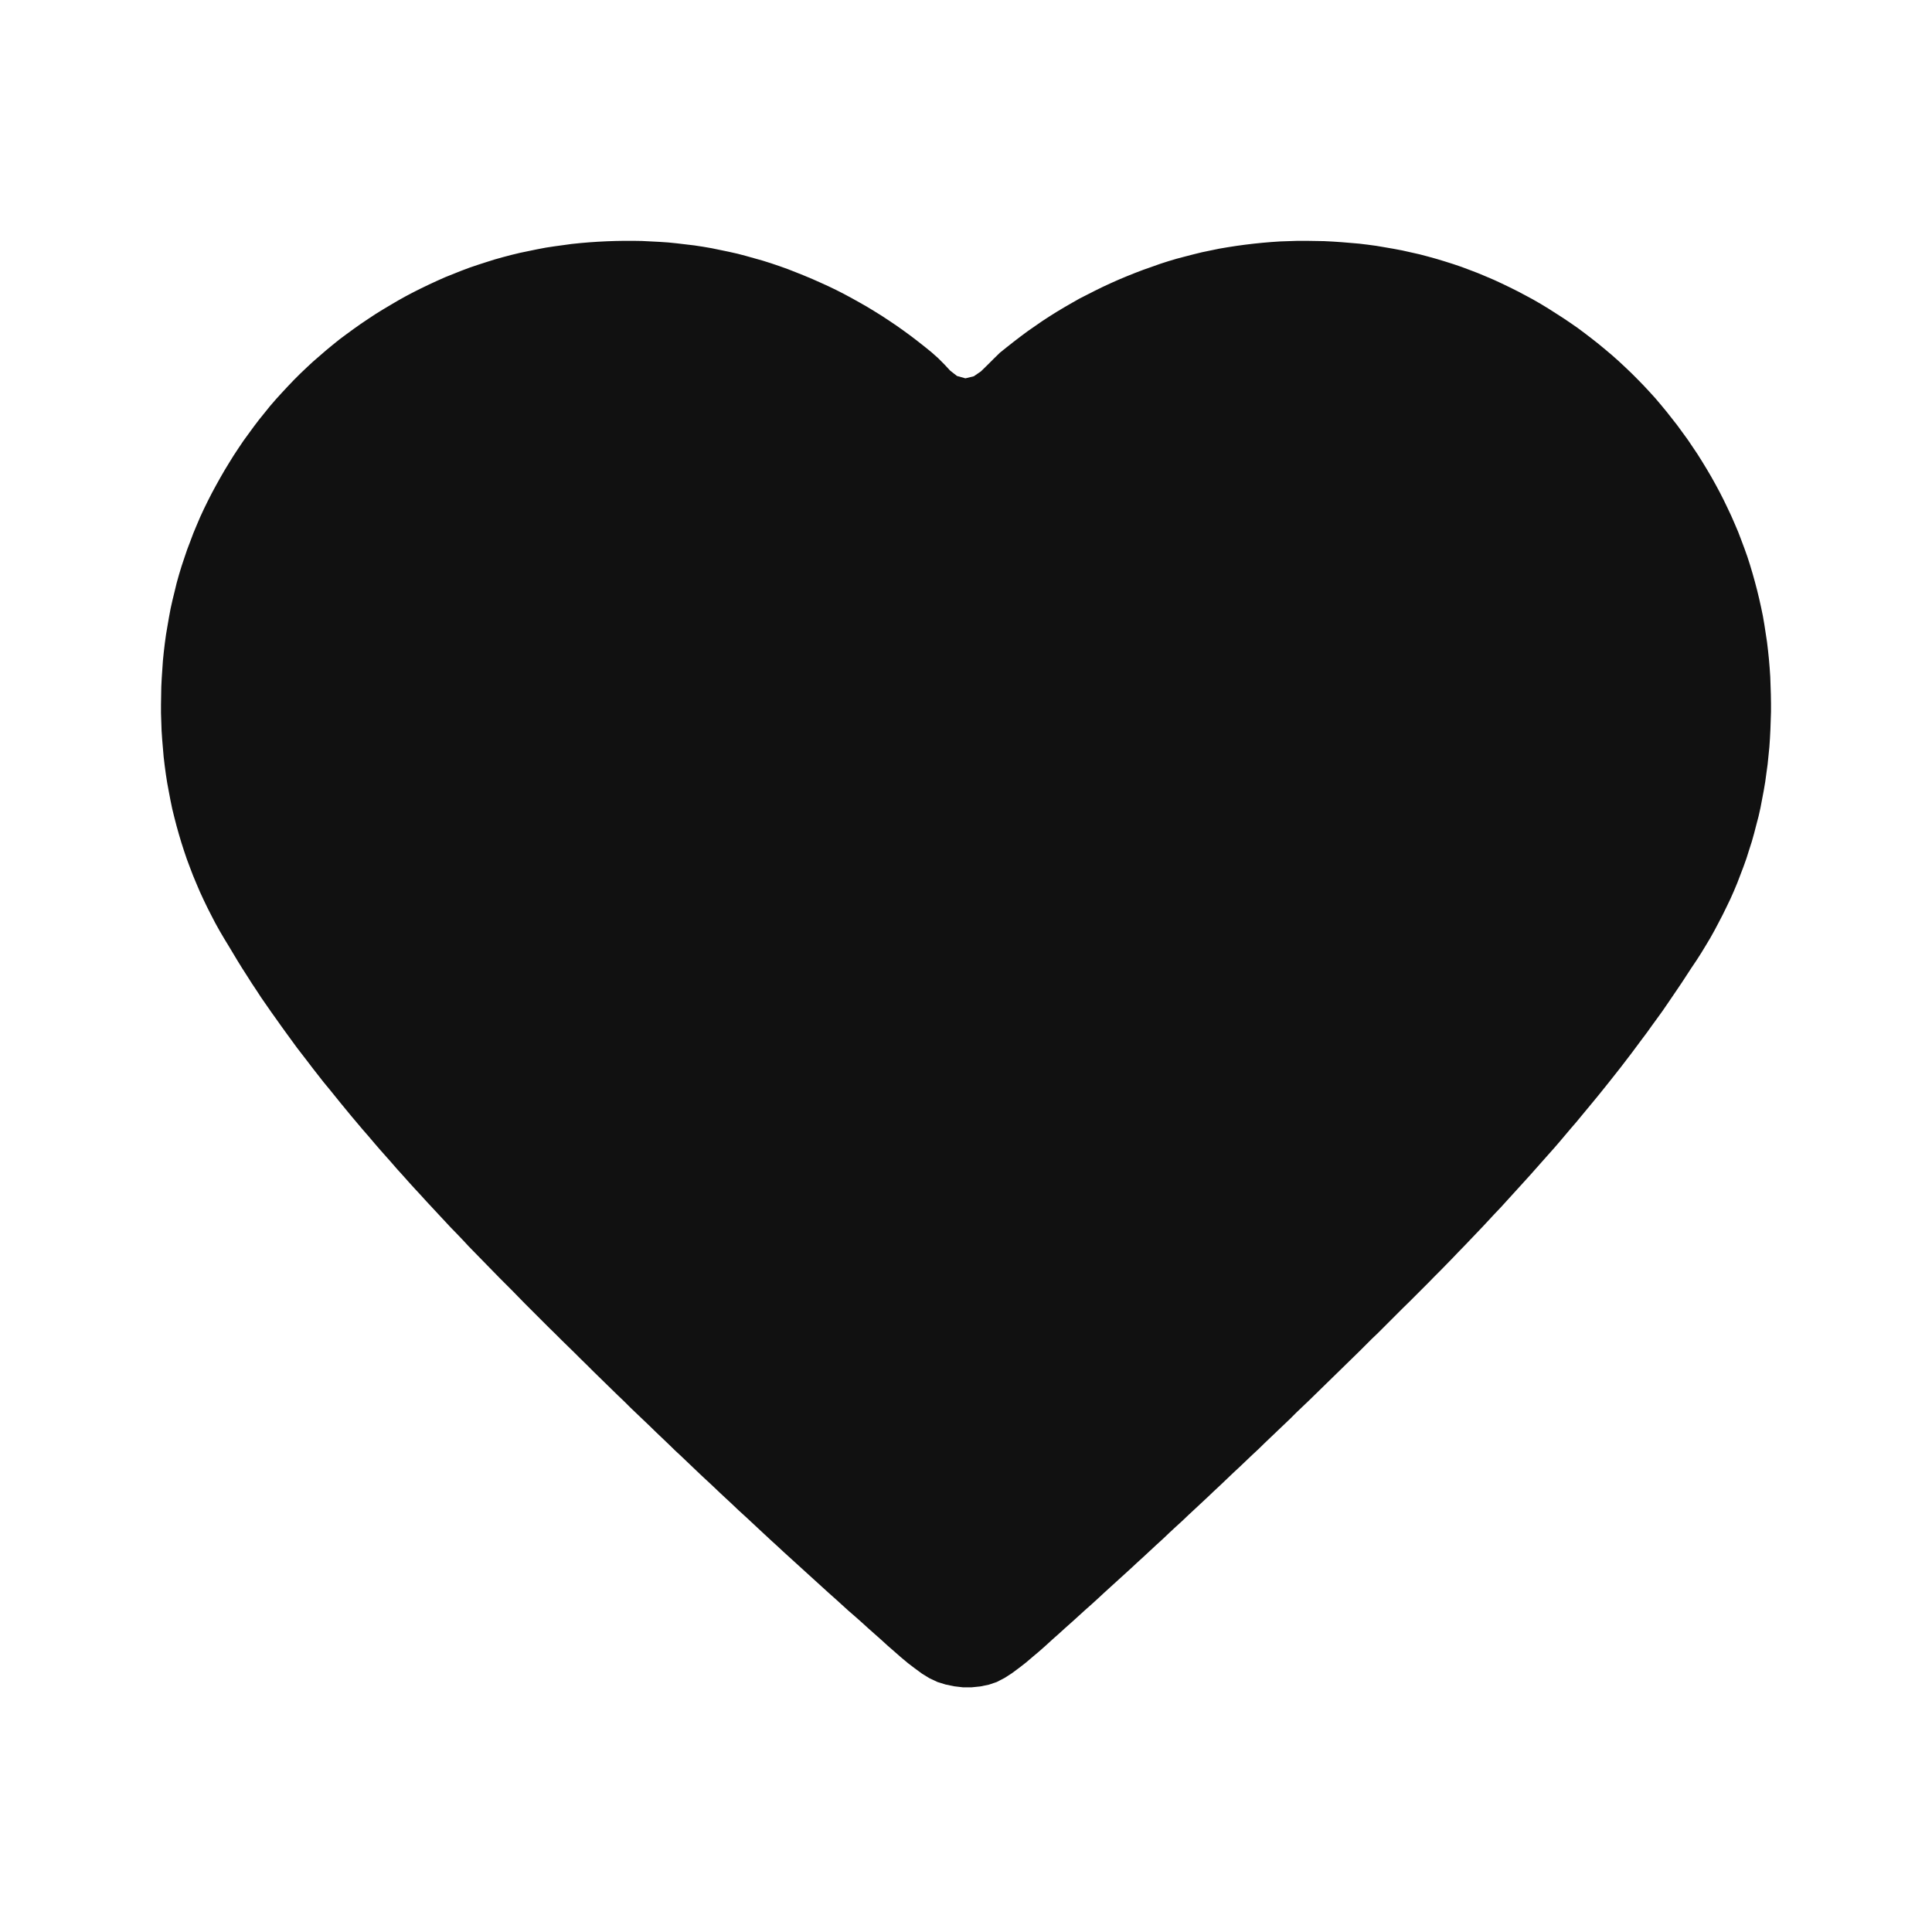
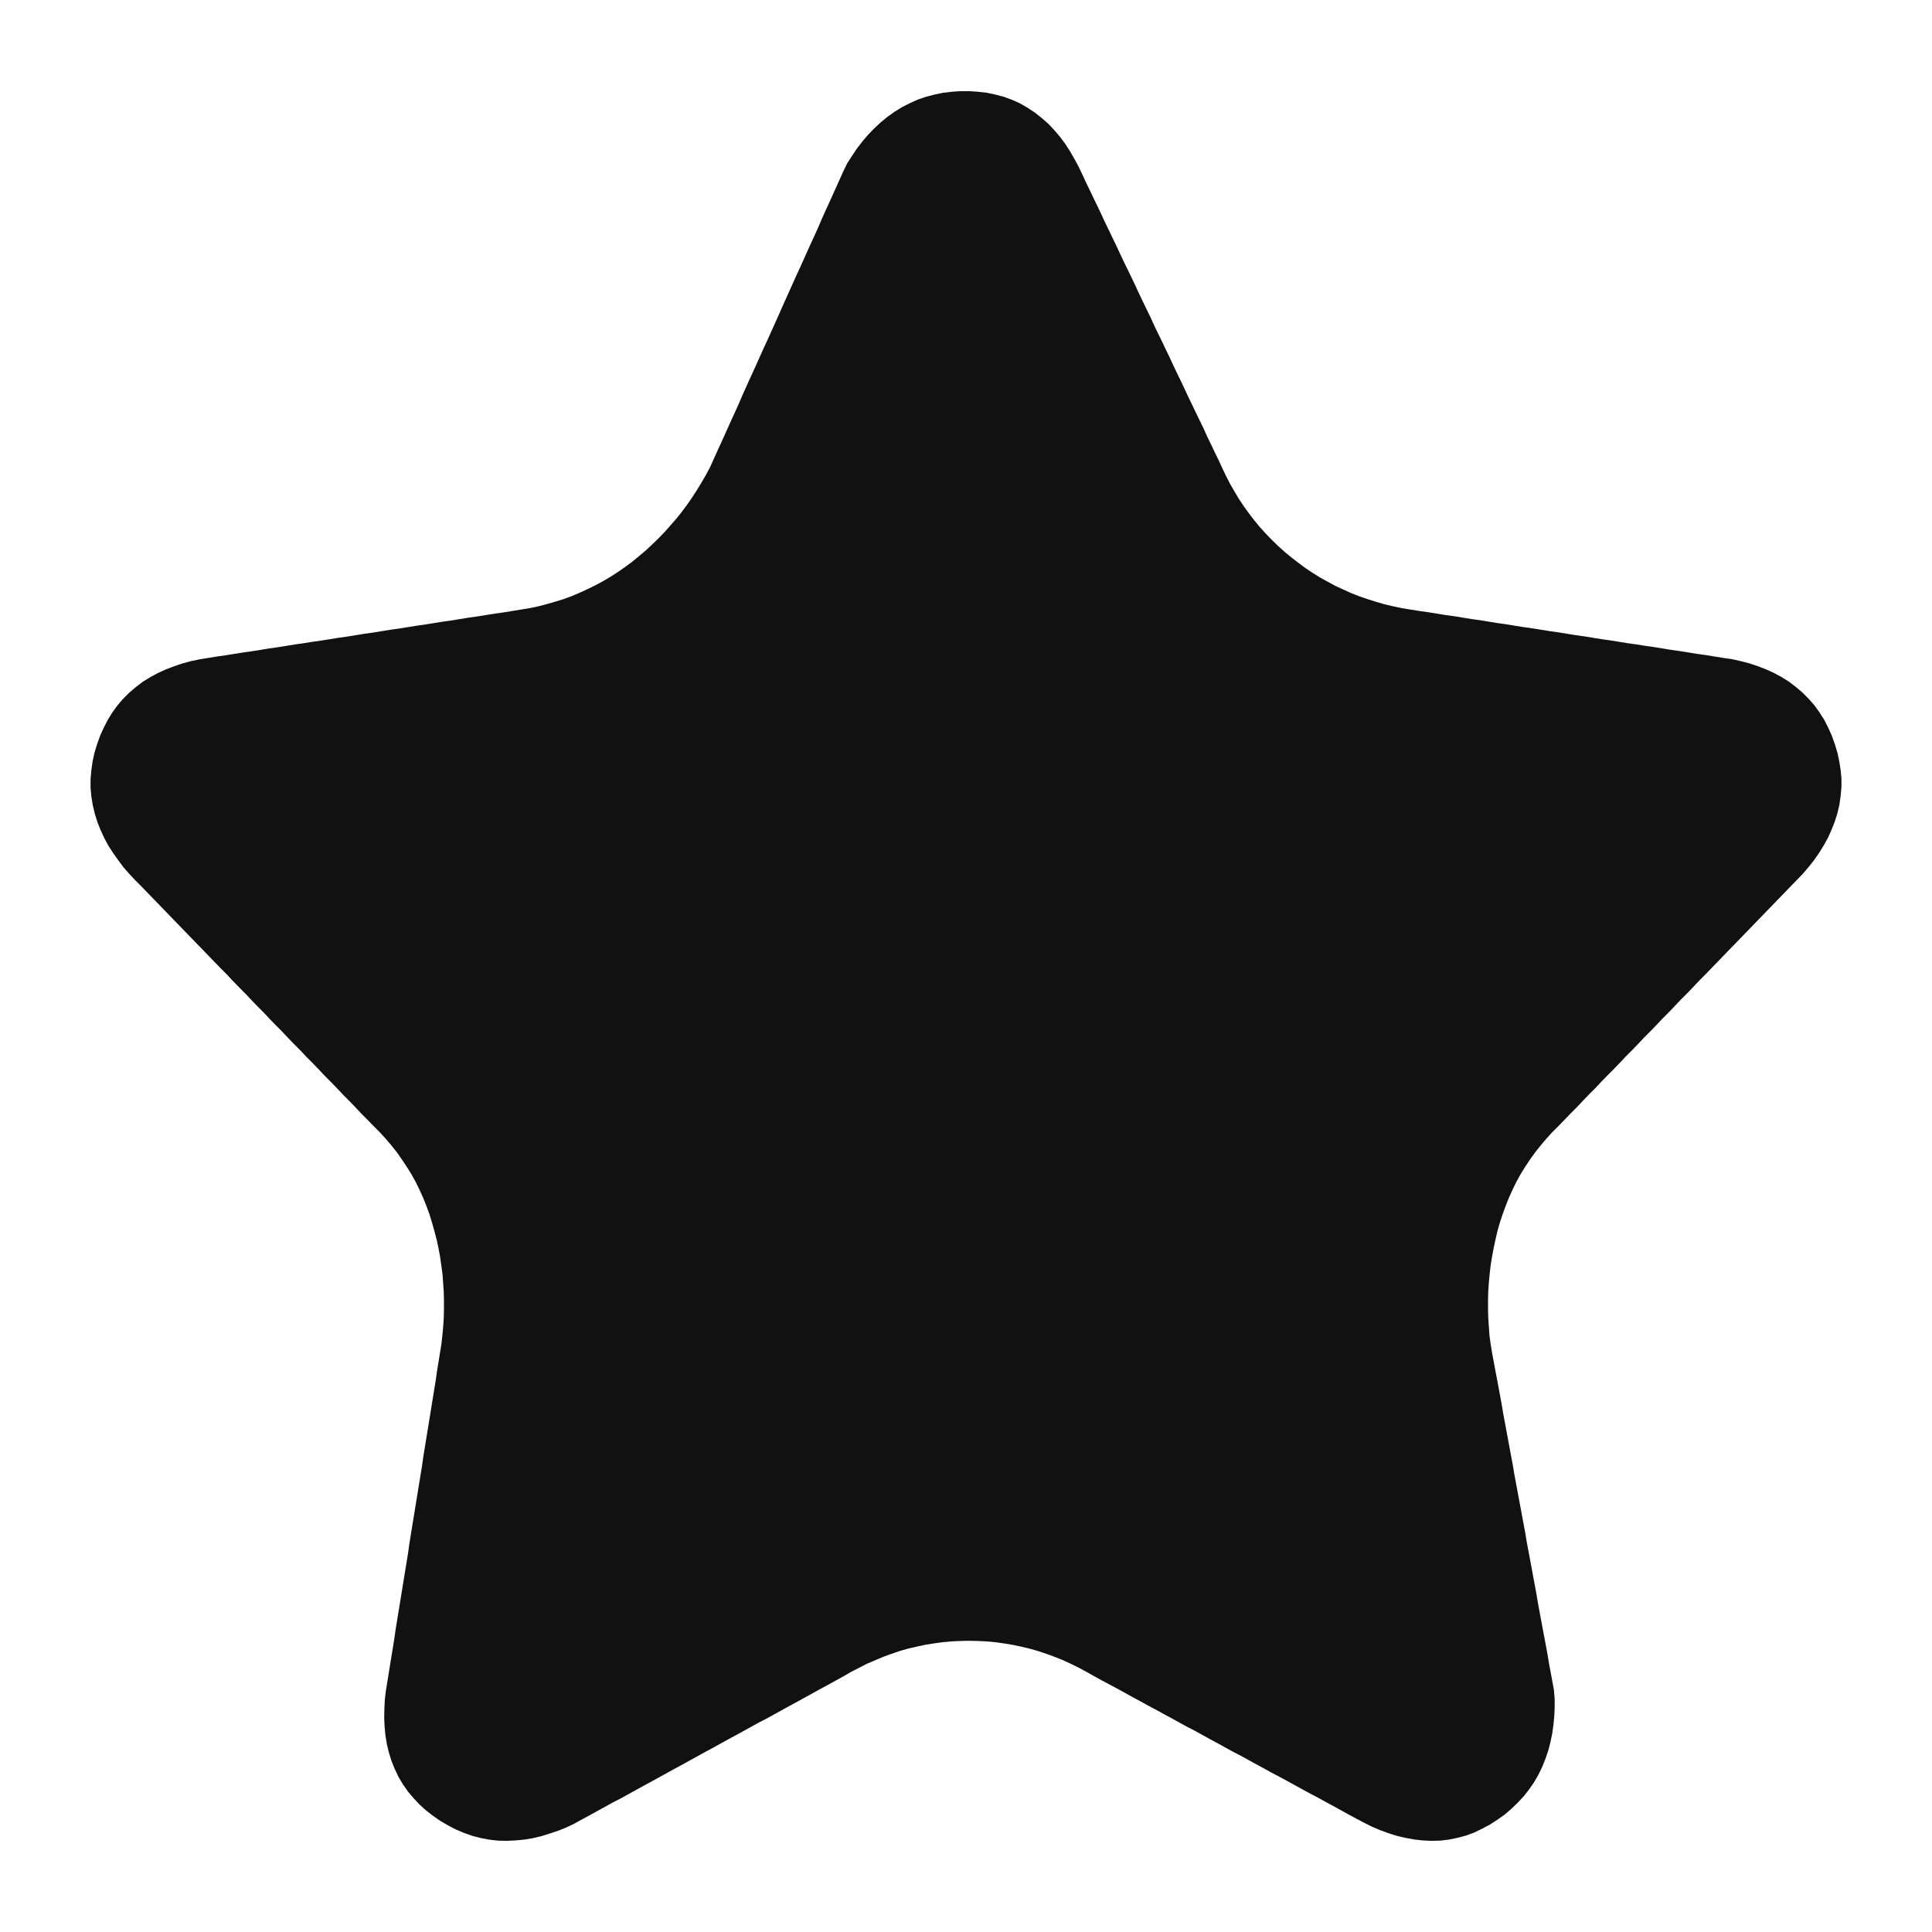
- <svg xmlns="http://www.w3.org/2000/svg" width="22.0" height="22.0" viewBox="0 0 1306.8 1306.8">
-   <path d="M680.9 1071.9L676.3 1068.2L672.0 1064.0L667.8 1059.8L663.5 1055.6L658.7 1052.3L653.0 1050.9L647.3 1052.5L642.7 1056.1L638.7 1060.4L634.5 1064.6L630.0 1068.6L625.3 1072.4L620.6 1076.1L615.9 1079.7L611.1 1083.2L606.3 1086.6L601.4 1089.9L596.4 1093.2L591.4 1096.3L586.3 1099.4L581.2 1102.3L576.0 1105.2L570.8 1108.0L565.5 1110.7L560.1 1113.3L554.8 1115.7L549.4 1118.1L543.9 1120.4L538.4 1122.6L532.8 1124.8L527.2 1126.8L521.6 1128.7L515.9 1130.5L510.2 1132.1L504.5 1133.7L498.8 1135.2L493.0 1136.5L487.2 1137.7L481.4 1138.9L475.6 1139.9L469.7 1140.8L463.8 1141.5L457.9 1142.2L452.0 1142.8L446.1 1143.2L440.2 1143.5L434.3 1143.8L428.3 1143.9L422.3 1143.9L416.4 1143.8L410.5 1143.6L404.6 1143.3L398.6 1142.9L392.7 1142.4L386.8 1141.8L381.0 1141.0L375.1 1140.2L369.2 1139.3L363.4 1138.2L357.6 1137.0L351.8 1135.8L346.0 1134.4L340.3 1132.9L334.6 1131.3L328.9 1129.5L323.3 1127.7L317.7 1125.8L312.1 1123.7L306.6 1121.5L301.1 1119.3L295.7 1116.9L290.3 1114.4L284.9 1111.8L279.7 1109.2L274.4 1106.4L269.2 1103.5L264.1 1100.5L258.9 1097.4L253.9 1094.3L248.9 1091.0L244.0 1087.7L239.2 1084.3L234.4 1080.8L229.7 1077.3L225.1 1073.6L220.5 1069.8L216.0 1065.9L211.5 1062.0L207.2 1058.0L202.9 1053.9L198.7 1049.7L194.6 1045.4L190.6 1041.1L186.6 1036.7L182.7 1032.2L179.0 1027.6L175.2 1022.9L171.7 1018.3L168.2 1013.5L164.7 1008.7L161.4 1003.8L158.1 998.8L155.0 993.8L151.9 988.7L148.9 983.5L146.0 978.3L143.2 973.1L140.5 967.8L137.9 962.5L135.4 957.1L133.1 951.7L130.8 946.2L128.7 940.6L126.6 935.1L124.7 929.5L122.8 923.8L121.1 918.2L119.5 912.5L118.1 906.7L116.7 901.0L115.4 895.2L114.3 889.3L113.3 883.5L112.3 877.6L111.5 871.8L110.8 865.9L110.2 860.0L109.8 854.1L109.4 848.2L109.1 842.3L109.0 836.3L108.9 830.3L108.9 824.4L109.1 818.4L109.3 812.5L109.7 806.6L110.2 800.7L110.7 794.8L111.4 788.9L112.2 783.0L113.1 777.2L114.2 771.3L115.3 765.5L116.5 759.7L117.9 754.0L119.4 748.2L121.0 742.5L122.7 736.8L124.5 731.2L126.4 725.6L128.5 720.0L130.6 714.5L132.9 709.0L135.2 703.6L137.7 698.2L140.3 692.8L143.0 687.5L145.7 682.3L148.6 677.1L151.6 672.0L154.7 666.9L157.7 661.9L160.7 656.9L163.8 651.9L167.0 646.9L170.3 641.7L173.5 636.9L176.7 632.0L180.1 627.1L183.5 622.2L187.0 617.3L190.4 612.5L193.8 607.8L197.3 603.0L200.8 598.2L204.5 593.4L208.2 588.6L211.7 584.0L215.3 579.4L218.9 574.8L222.7 570.2L226.5 565.5L230.3 560.8L234.0 556.3L237.7 551.8L241.5 547.3L245.3 542.8L249.3 538.2L253.2 533.6L257.0 529.2L260.9 524.8L264.8 520.4L268.7 515.9L272.7 511.5L276.7 507.0L280.8 502.5L284.7 498.3L288.6 494.0L292.7 489.6L296.7 485.3L300.8 480.9L304.9 476.5L309.1 472.2L313.1 468.0L317.1 463.7L321.2 459.5L325.3 455.3L329.5 451.0L333.7 446.7L337.9 442.4L342.2 438.1L346.4 433.9L350.5 429.7L354.7 425.4L358.9 421.2L363.1 417.0L367.3 412.8L371.5 408.6L375.7 404.5L379.9 400.3L384.2 396.1L388.4 392.0L392.6 387.8L396.8 383.7L401.0 379.5L405.2 375.4L409.5 371.2L413.7 367.1L418.0 362.9L422.3 358.8L426.5 354.6L430.8 350.5L435.1 346.4L439.4 342.3L443.6 338.2L447.9 334.1L452.2 330.0L456.4 325.9L460.7 321.9L465.0 317.8L469.3 313.7L473.6 309.6L478.0 305.5L482.3 301.5L486.6 297.4L491.0 293.3L495.3 289.3L499.6 285.2L504.0 281.2L508.3 277.2L512.7 273.1L517.0 269.1L521.3 265.1L525.7 261.1L530.0 257.1L534.4 253.1L538.8 249.1L543.2 245.1L547.6 241.1L552.0 237.1L556.4 233.1L560.8 229.1L565.2 225.2L569.6 221.2L574.0 217.2L578.5 213.3L582.9 209.4L587.3 205.4L591.7 201.5L596.1 197.6L600.7 193.4L605.2 189.5L609.4 185.8L614.2 181.8L618.8 178.3L623.7 174.7L628.6 171.7L634.1 169.1L639.6 167.4L645.4 166.2L651.3 165.5L657.2 165.5L663.1 166.1L668.9 167.3L674.2 169.1L679.6 171.9L684.4 175.0L689.4 178.7L693.9 182.2L698.6 186.2L703.0 189.9L707.4 193.8L712.0 198.0L716.4 201.9L720.8 205.9L725.2 209.8L729.6 213.8L734.0 217.8L738.4 221.7L742.8 225.7L747.1 229.7L751.5 233.7L755.9 237.7L760.3 241.7L764.7 245.7L769.1 249.8L773.5 253.8L777.8 257.8L782.1 261.8L786.5 265.8L790.8 269.9L795.1 273.9L799.5 277.9L803.8 282.0L808.1 286.0L812.5 290.1L816.8 294.1L821.1 298.2L825.5 302.3L829.8 306.4L834.1 310.5L838.4 314.5L842.7 318.6L847.0 322.7L851.3 326.7L855.5 330.8L859.8 334.9L864.1 339.0L868.4 343.1L872.7 347.2L876.9 351.4L881.2 355.5L885.5 359.6L889.8 363.8L894.0 367.9L898.3 372.1L902.5 376.2L906.7 380.3L911.0 384.5L915.2 388.6L919.4 392.7L923.6 396.9L927.8 401.1L932.1 405.2L936.3 409.4L940.5 413.6L944.7 417.8L948.9 422.0L953.2 426.2L957.4 430.4L961.6 434.6L965.9 438.9L970.1 443.2L974.3 447.4L978.4 451.6L982.5 455.8L986.5 460.0L990.7 464.3L994.8 468.6L999.0 473.0L1003.1 477.3L1007.1 481.6L1011.1 485.9L1015.1 490.1L1019.1 494.5L1023.2 499.0L1027.2 503.4L1031.2 507.8L1035.2 512.2L1039.0 516.5L1042.9 520.9L1046.9 525.4L1050.9 529.9L1054.8 534.4L1058.6 538.9L1062.4 543.4L1066.2 547.8L1070.0 552.4L1073.9 557.1L1077.7 561.7L1081.4 566.2L1085.1 570.8L1088.7 575.3L1092.5 580.1L1096.2 584.8L1099.8 589.5L1103.4 594.2L1106.9 598.9L1110.4 603.6L1114.0 608.4L1117.5 613.3L1121.0 618.1L1124.4 622.8L1127.7 627.6L1131.1 632.6L1134.5 637.6L1137.8 642.5L1141.0 647.4L1144.2 652.3L1147.5 657.2L1150.7 662.2L1153.8 667.3L1156.8 672.3L1159.7 677.5L1162.5 682.8L1165.2 688.0L1167.8 693.3L1170.4 698.7L1172.8 704.1L1175.1 709.6L1177.2 715.1L1179.3 720.6L1181.3 726.2L1183.1 731.9L1184.9 737.5L1186.5 743.2L1188.0 749.0L1189.5 754.7L1190.8 760.5L1191.9 766.3L1193.0 772.1L1194.0 778.0L1194.8 783.9L1195.6 789.7L1196.2 795.6L1196.8 801.6L1197.2 807.5L1197.5 813.4L1197.7 819.3L1197.9 825.2L1197.9 831.2L1197.8 837.2L1197.6 843.1L1197.4 849.0L1197.0 854.9L1196.5 860.9L1195.9 866.7L1195.2 872.6L1194.3 878.5L1193.4 884.4L1192.4 890.2L1191.2 896.0L1189.9 901.8L1188.5 907.6L1187.0 913.3L1185.4 919.0L1183.7 924.7L1181.9 930.3L1179.9 935.9L1177.8 941.5L1175.7 947.0L1173.4 952.4L1171.0 957.9L1168.5 963.2L1165.9 968.6L1163.2 973.9L1160.4 979.1L1157.5 984.3L1154.5 989.4L1151.4 994.5L1148.2 999.6L1144.9 1004.5L1141.6 1009.4L1138.1 1014.2L1134.6 1019.0L1131.0 1023.6L1127.3 1028.3L1123.5 1032.9L1119.7 1037.4L1115.7 1041.8L1111.7 1046.1L1107.5 1050.4L1103.4 1054.5L1099.1 1058.6L1094.7 1062.7L1090.3 1066.6L1085.8 1070.4L1081.2 1074.2L1076.5 1077.9L1071.8 1081.5L1067.1 1085.0L1062.2 1088.4L1057.3 1091.7L1052.3 1094.9L1047.3 1098.1L1042.2 1101.2L1037.0 1104.2L1031.8 1107.0L1026.5 1109.8L1021.3 1112.4L1015.9 1115.0L1010.5 1117.5L1005.1 1119.8L999.6 1122.1L994.1 1124.2L988.5 1126.3L982.9 1128.2L977.2 1130.0L971.6 1131.7L965.8 1133.3L960.1 1134.8L954.3 1136.1L948.5 1137.4L942.7 1138.5L936.9 1139.5L931.0 1140.5L925.1 1141.3L919.3 1142.0L913.4 1142.5L907.4 1143.0L901.5 1143.4L895.6 1143.7L889.7 1143.8L883.7 1143.9L877.8 1143.9L871.8 1143.7L865.9 1143.5L860.0 1143.1L854.1 1142.6L848.2 1142.0L842.3 1141.3L836.4 1140.5L830.6 1139.6L824.7 1138.6L818.9 1137.4L813.1 1136.2L807.4 1134.8L801.6 1133.3L795.9 1131.8L790.2 1130.1L784.6 1128.3L779.0 1126.3L773.3 1124.3L767.8 1122.2L762.3 1120.0L756.8 1117.7L751.4 1115.3L746.0 1112.8L740.7 1110.2L735.4 1107.5L730.1 1104.8L725.0 1101.9L719.8 1098.9L714.8 1095.9L709.7 1092.7L704.8 1089.5L699.9 1086.1L695.0 1082.7L690.3 1079.2L685.6 1075.6L680.9 1071.9Z" transform="matrix(1.0 0.0 -0.0 -1.0 0.0 1306.8)" fill="#111111" />
+ <svg xmlns="http://www.w3.org/2000/svg" width="22.0" height="22.0" viewBox="0 0 960.0 960.0">
+   <path d="M701.0 302.9L696.6 302.2L692.4 301.3L688.1 300.3L684.0 299.1L679.8 297.8L675.7 296.4L671.6 294.8L667.6 293.0L663.7 291.2L659.8 289.1L656.0 287.0L652.3 284.7L648.7 282.3L645.2 279.7L641.7 277.0L638.3 274.2L635.1 271.3L632.0 268.3L628.9 265.1L626.0 261.9L623.2 258.5L620.6 255.1L618.0 251.5L615.6 247.9L613.4 244.2L611.2 240.4L609.2 236.5L607.3 232.5L605.5 228.6L603.6 224.7L601.7 220.7L599.8 216.8L598.0 212.8L596.1 208.9L594.2 205.0L592.3 201.0L590.4 197.1L588.6 193.2L586.7 189.2L584.8 185.3L582.9 181.3L581.1 177.4L579.2 173.5L577.3 169.5L575.4 165.6L573.5 161.7L571.7 157.7L569.8 153.8L567.9 149.9L566.0 145.9L564.2 142.0L562.3 138.0L560.4 134.1L558.5 130.2L556.6 126.2L554.8 122.3L552.9 118.4L551.0 114.4L549.1 110.5L547.3 106.6L545.4 102.6L543.5 98.7L541.6 94.7L539.7 90.8L537.9 86.9L536.0 82.9L533.9 79.0L531.7 75.2L529.4 71.6L526.8 68.1L524.0 64.8L521.0 61.6L517.7 58.7L514.3 56.0L510.7 53.6L506.9 51.4L502.9 49.6L498.8 48.1L494.6 47.0L490.4 46.1L486.0 45.6L481.7 45.3L477.2 45.3L472.9 45.6L468.6 46.1L464.3 47.0L460.1 48.1L456.0 49.5L452.0 51.3L448.1 53.3L444.4 55.6L440.9 58.1L437.5 60.9L434.3 63.9L431.3 67.0L428.5 70.3L425.8 73.8L423.4 77.4L421.0 81.1L419.1 85.0L417.3 89.0L415.5 93.0L413.7 97.0L411.9 101.0L410.1 104.9L408.3 108.9L406.6 112.9L404.8 116.9L403.0 120.8L401.2 124.8L399.4 128.8L397.6 132.8L395.8 136.7L394.0 140.7L392.2 144.7L390.4 148.7L388.6 152.7L386.9 156.6L385.1 160.6L383.3 164.6L381.5 168.6L379.7 172.5L377.9 176.5L376.1 180.5L374.3 184.5L372.5 188.4L370.7 192.4L368.9 196.4L367.2 200.4L365.4 204.4L363.6 208.3L361.8 212.3L360.0 216.3L358.2 220.3L356.4 224.2L354.6 228.2L352.8 232.2L350.7 236.1L348.5 239.9L346.3 243.5L343.9 247.2L341.4 250.8L338.8 254.3L336.1 257.7L333.2 261.0L330.3 264.3L327.3 267.4L324.2 270.4L321.0 273.4L317.7 276.2L314.3 279.0L310.8 281.6L307.2 284.1L303.5 286.5L299.8 288.7L295.9 290.8L292.0 292.7L288.1 294.5L284.1 296.2L280.0 297.7L275.8 299.0L271.6 300.2L267.4 301.3L263.1 302.2L258.8 302.9L254.5 303.6L250.2 304.3L245.9 304.9L241.5 305.6L237.2 306.3L232.9 306.9L228.6 307.6L224.3 308.3L220.0 308.9L215.7 309.6L211.4 310.3L207.1 310.9L202.8 311.6L198.4 312.3L194.1 312.9L189.8 313.6L185.5 314.3L181.2 314.9L176.9 315.6L172.6 316.3L168.3 316.9L164.0 317.6L159.6 318.3L155.3 318.9L151.0 319.6L146.7 320.2L142.4 320.9L138.1 321.6L133.8 322.2L129.5 322.9L125.2 323.6L120.9 324.2L116.5 324.9L112.2 325.6L107.9 326.2L103.6 326.9L99.3 327.6L94.9 328.5L90.5 329.7L86.4 331.1L82.5 332.6L78.5 334.4L74.6 336.5L70.9 338.8L67.5 341.4L64.2 344.2L61.1 347.3L58.3 350.6L55.7 354.2L53.5 357.8L51.5 361.7L49.7 365.7L48.2 369.9L46.9 374.2L46.0 378.4L45.4 382.7L45.0 387.1L45.0 391.4L45.4 395.8L46.1 400.1L47.1 404.3L48.4 408.5L50.0 412.5L51.8 416.4L53.9 420.3L56.3 424.0L58.8 427.5L61.4 431.0L64.3 434.3L67.3 437.5L70.4 440.6L73.4 443.7L76.5 446.9L79.5 450.0L82.5 453.1L85.6 456.3L88.6 459.4L91.6 462.5L94.7 465.7L97.7 468.8L100.7 471.9L103.8 475.1L106.8 478.2L109.8 481.3L112.9 484.4L115.9 487.6L118.9 490.7L122.0 493.8L125.0 497.0L128.0 500.1L131.1 503.2L134.1 506.4L137.1 509.5L140.2 512.6L143.2 515.8L146.2 518.9L149.3 522.0L152.3 525.2L155.4 528.3L158.4 531.4L161.4 534.6L164.5 537.7L167.5 540.8L170.5 544.0L173.6 547.1L176.6 550.2L179.6 553.4L182.7 556.5L185.7 559.6L188.8 562.7L191.8 566.0L194.6 569.3L197.3 572.7L199.8 576.3L202.2 579.9L204.5 583.6L206.6 587.4L208.5 591.3L210.3 595.3L211.9 599.3L213.4 603.4L214.7 607.6L215.9 611.9L217.0 616.1L217.9 620.3L218.7 624.6L219.3 628.9L219.9 633.3L220.2 637.6L220.5 642.0L220.6 646.3L220.6 650.7L220.5 655.0L220.2 659.4L219.8 663.7L219.3 668.1L218.6 672.4L217.9 676.7L217.2 681.0L216.6 685.3L215.9 689.6L215.2 693.9L214.5 698.2L213.8 702.6L213.1 706.9L212.4 711.2L211.7 715.5L211.0 719.8L210.3 724.1L209.7 728.4L209.0 732.7L208.3 737.0L207.6 741.3L206.9 745.6L206.2 749.9L205.5 754.2L204.8 758.5L204.1 762.8L203.4 767.2L202.8 771.5L202.1 775.8L201.4 780.1L200.7 784.4L200.0 788.7L199.3 793.0L198.6 797.3L197.9 801.6L197.2 805.9L196.5 810.2L195.9 814.5L195.2 818.8L194.5 823.1L193.8 827.4L193.1 831.8L192.4 836.1L191.7 840.4L191.2 844.8L191.0 849.1L190.9 853.5L191.1 857.8L191.5 862.2L192.2 866.5L193.2 870.7L194.5 874.9L196.1 878.9L198.0 882.9L200.2 886.6L202.7 890.2L205.5 893.5L208.5 896.7L211.7 899.6L215.2 902.3L218.8 904.8L222.6 907.0L226.4 909.0L230.4 910.7L234.6 912.2L238.8 913.3L243.0 914.1L247.4 914.6L251.7 914.7L256.1 914.5L260.4 914.1L264.7 913.4L268.9 912.4L273.1 911.1L277.3 909.7L281.3 908.1L285.3 906.2L289.1 904.1L293.0 902.0L296.8 899.9L300.6 897.8L304.4 895.7L308.3 893.7L312.1 891.6L315.9 889.5L319.7 887.4L323.6 885.3L327.4 883.2L331.2 881.1L335.0 879.0L338.9 876.9L342.7 874.8L346.5 872.7L350.3 870.6L354.2 868.5L358.0 866.4L361.8 864.3L365.7 862.2L369.5 860.1L373.3 858.0L377.1 855.9L381.0 853.9L384.8 851.8L388.6 849.7L392.4 847.6L396.3 845.5L400.1 843.4L403.9 841.3L407.7 839.2L411.6 837.1L415.4 835.0L419.2 832.9L423.0 830.7L426.9 828.7L430.8 826.7L434.8 825.0L438.8 823.3L442.9 821.8L447.0 820.4L451.2 819.2L455.5 818.2L459.7 817.3L464.0 816.6L468.3 816.0L472.7 815.6L477.0 815.4L481.4 815.3L485.8 815.4L490.2 815.6L494.5 816.0L498.8 816.6L503.1 817.3L507.4 818.2L511.6 819.2L515.8 820.4L520.0 821.8L524.1 823.3L528.1 824.9L532.0 826.7L535.9 828.6L539.8 830.7L543.7 832.9L547.5 835.0L551.3 837.0L555.2 839.1L559.0 841.2L562.8 843.3L566.7 845.4L570.5 847.5L574.3 849.5L578.1 851.6L582.0 853.7L585.8 855.8L589.6 857.9L593.5 859.9L597.3 862.0L601.1 864.1L605.0 866.2L608.8 868.3L612.6 870.4L616.5 872.4L620.3 874.5L624.1 876.6L628.0 878.7L631.8 880.8L635.6 882.8L639.5 884.9L643.3 887.0L647.1 889.1L651.0 891.2L654.8 893.2L658.6 895.3L662.5 897.4L666.3 899.5L670.1 901.6L674.0 903.7L677.8 905.7L681.8 907.7L685.8 909.4L689.9 910.9L694.0 912.2L698.2 913.2L702.6 914.0L706.9 914.5L711.2 914.7L715.6 914.6L719.9 914.1L724.2 913.2L728.4 912.1L732.5 910.6L736.4 908.7L740.2 906.7L743.9 904.3L747.6 901.7L751.0 898.8L754.1 895.8L757.0 892.7L759.7 889.3L762.2 885.7L764.4 881.9L766.3 878.0L767.9 874.0L769.3 869.9L770.4 865.7L771.3 861.3L771.9 857.1L772.3 852.8L772.5 848.5L772.5 844.0L772.1 839.5L771.3 835.2L770.5 830.9L769.7 826.6L769.0 822.3L768.2 818.0L767.4 813.7L766.6 809.5L765.8 805.2L765.0 800.9L764.2 796.6L763.5 792.3L762.7 788.0L761.9 783.7L761.1 779.4L760.3 775.1L759.5 770.8L758.7 766.6L758.0 762.3L757.2 758.0L756.4 753.7L755.6 749.4L754.8 745.1L754.0 740.8L753.2 736.5L752.4 732.2L751.7 727.9L750.9 723.7L750.1 719.4L749.3 715.1L748.5 710.8L747.7 706.5L746.9 702.2L746.2 697.9L745.4 693.6L744.6 689.3L743.8 685.0L743.0 680.8L742.2 676.5L741.4 672.2L740.7 667.9L740.1 663.5L739.8 659.2L739.5 654.8L739.4 650.5L739.4 646.1L739.5 641.7L739.8 637.4L740.2 633.1L740.7 628.7L741.4 624.4L742.2 620.1L743.1 615.9L744.1 611.6L745.3 607.4L746.7 603.2L748.2 599.1L749.8 595.1L751.6 591.1L753.5 587.2L755.6 583.4L757.9 579.7L760.3 576.1L762.9 572.5L765.6 569.1L768.4 565.8L771.3 562.6L774.4 559.5L777.5 556.3L780.5 553.2L783.6 550.1L786.6 546.9L789.6 543.8L792.7 540.7L795.7 537.5L798.7 534.4L801.8 531.3L804.8 528.2L807.8 525.0L810.9 521.9L813.9 518.8L816.9 515.6L820.0 512.5L823.0 509.4L826.0 506.2L829.1 503.1L832.1 500.0L835.1 496.8L838.2 493.7L841.2 490.6L844.2 487.4L847.3 484.3L850.3 481.2L853.4 478.0L856.4 474.9L859.4 471.8L862.5 468.6L865.5 465.5L868.5 462.4L871.6 459.2L874.6 456.1L877.6 453.0L880.7 449.8L883.7 446.7L886.7 443.6L889.8 440.4L892.8 437.3L895.8 434.2L898.7 430.8L901.4 427.4L903.9 423.8L906.2 420.1L908.3 416.3L910.1 412.3L911.7 408.2L913.0 404.1L914.0 399.8L914.6 395.5L915.0 391.2L915.0 386.8L914.6 382.5L913.9 378.2L913.0 374.0L911.7 369.7L910.2 365.5L908.4 361.5L906.4 357.6L904.1 354.0L901.6 350.5L898.7 347.2L895.6 344.1L892.3 341.3L888.9 338.7L885.2 336.4L881.3 334.3L877.3 332.5L873.4 331.0L869.2 329.6L864.9 328.5L860.5 327.5L856.2 326.9L851.9 326.2L847.6 325.5L843.2 324.9L838.9 324.2L834.6 323.5L830.3 322.9L826.0 322.2L821.7 321.5L817.4 320.9L813.1 320.2L808.8 319.6L804.4 318.9L800.1 318.2L795.8 317.6L791.5 316.9L787.2 316.2L782.9 315.6L778.6 314.9L774.3 314.2L770.0 313.6L765.7 312.9L761.3 312.2L757.0 311.6L752.7 310.9L748.4 310.2L744.1 309.6L739.8 308.9L735.5 308.2L731.2 307.6L726.9 306.9L722.6 306.2L718.2 305.6L713.9 304.9L709.6 304.2L705.3 303.6L701.0 302.9Z" fill="#111111" />
</svg>
